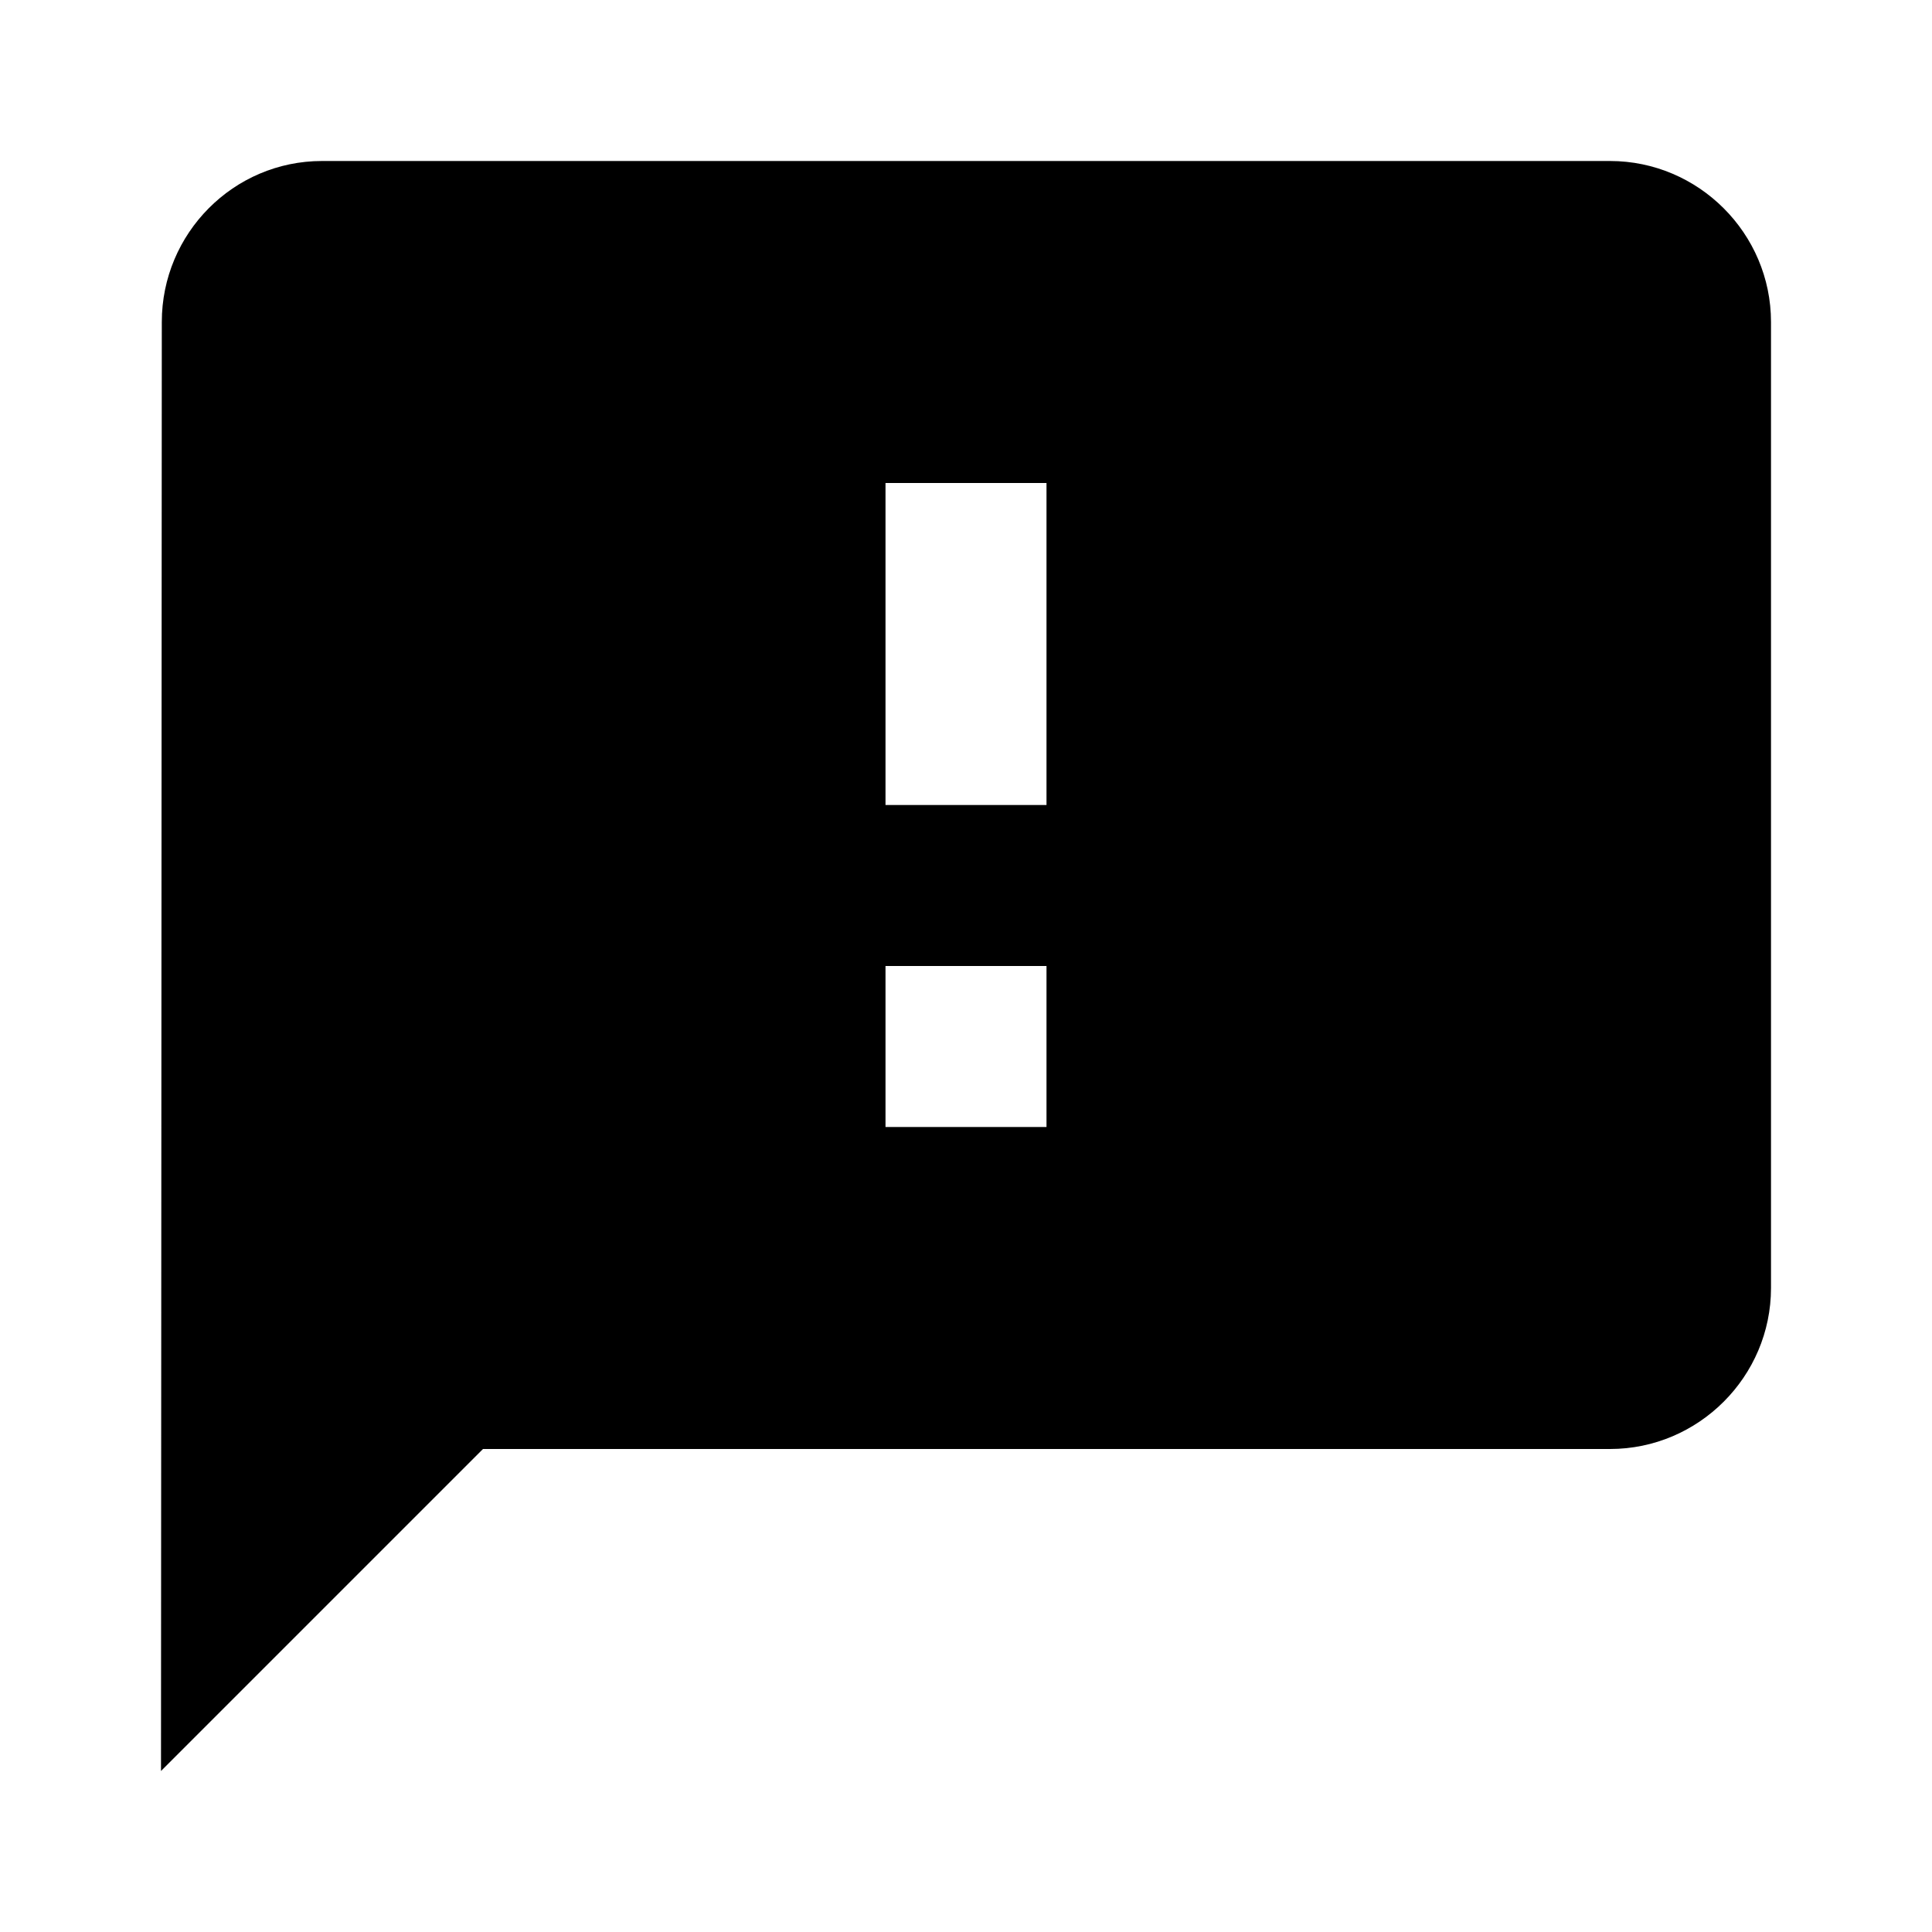
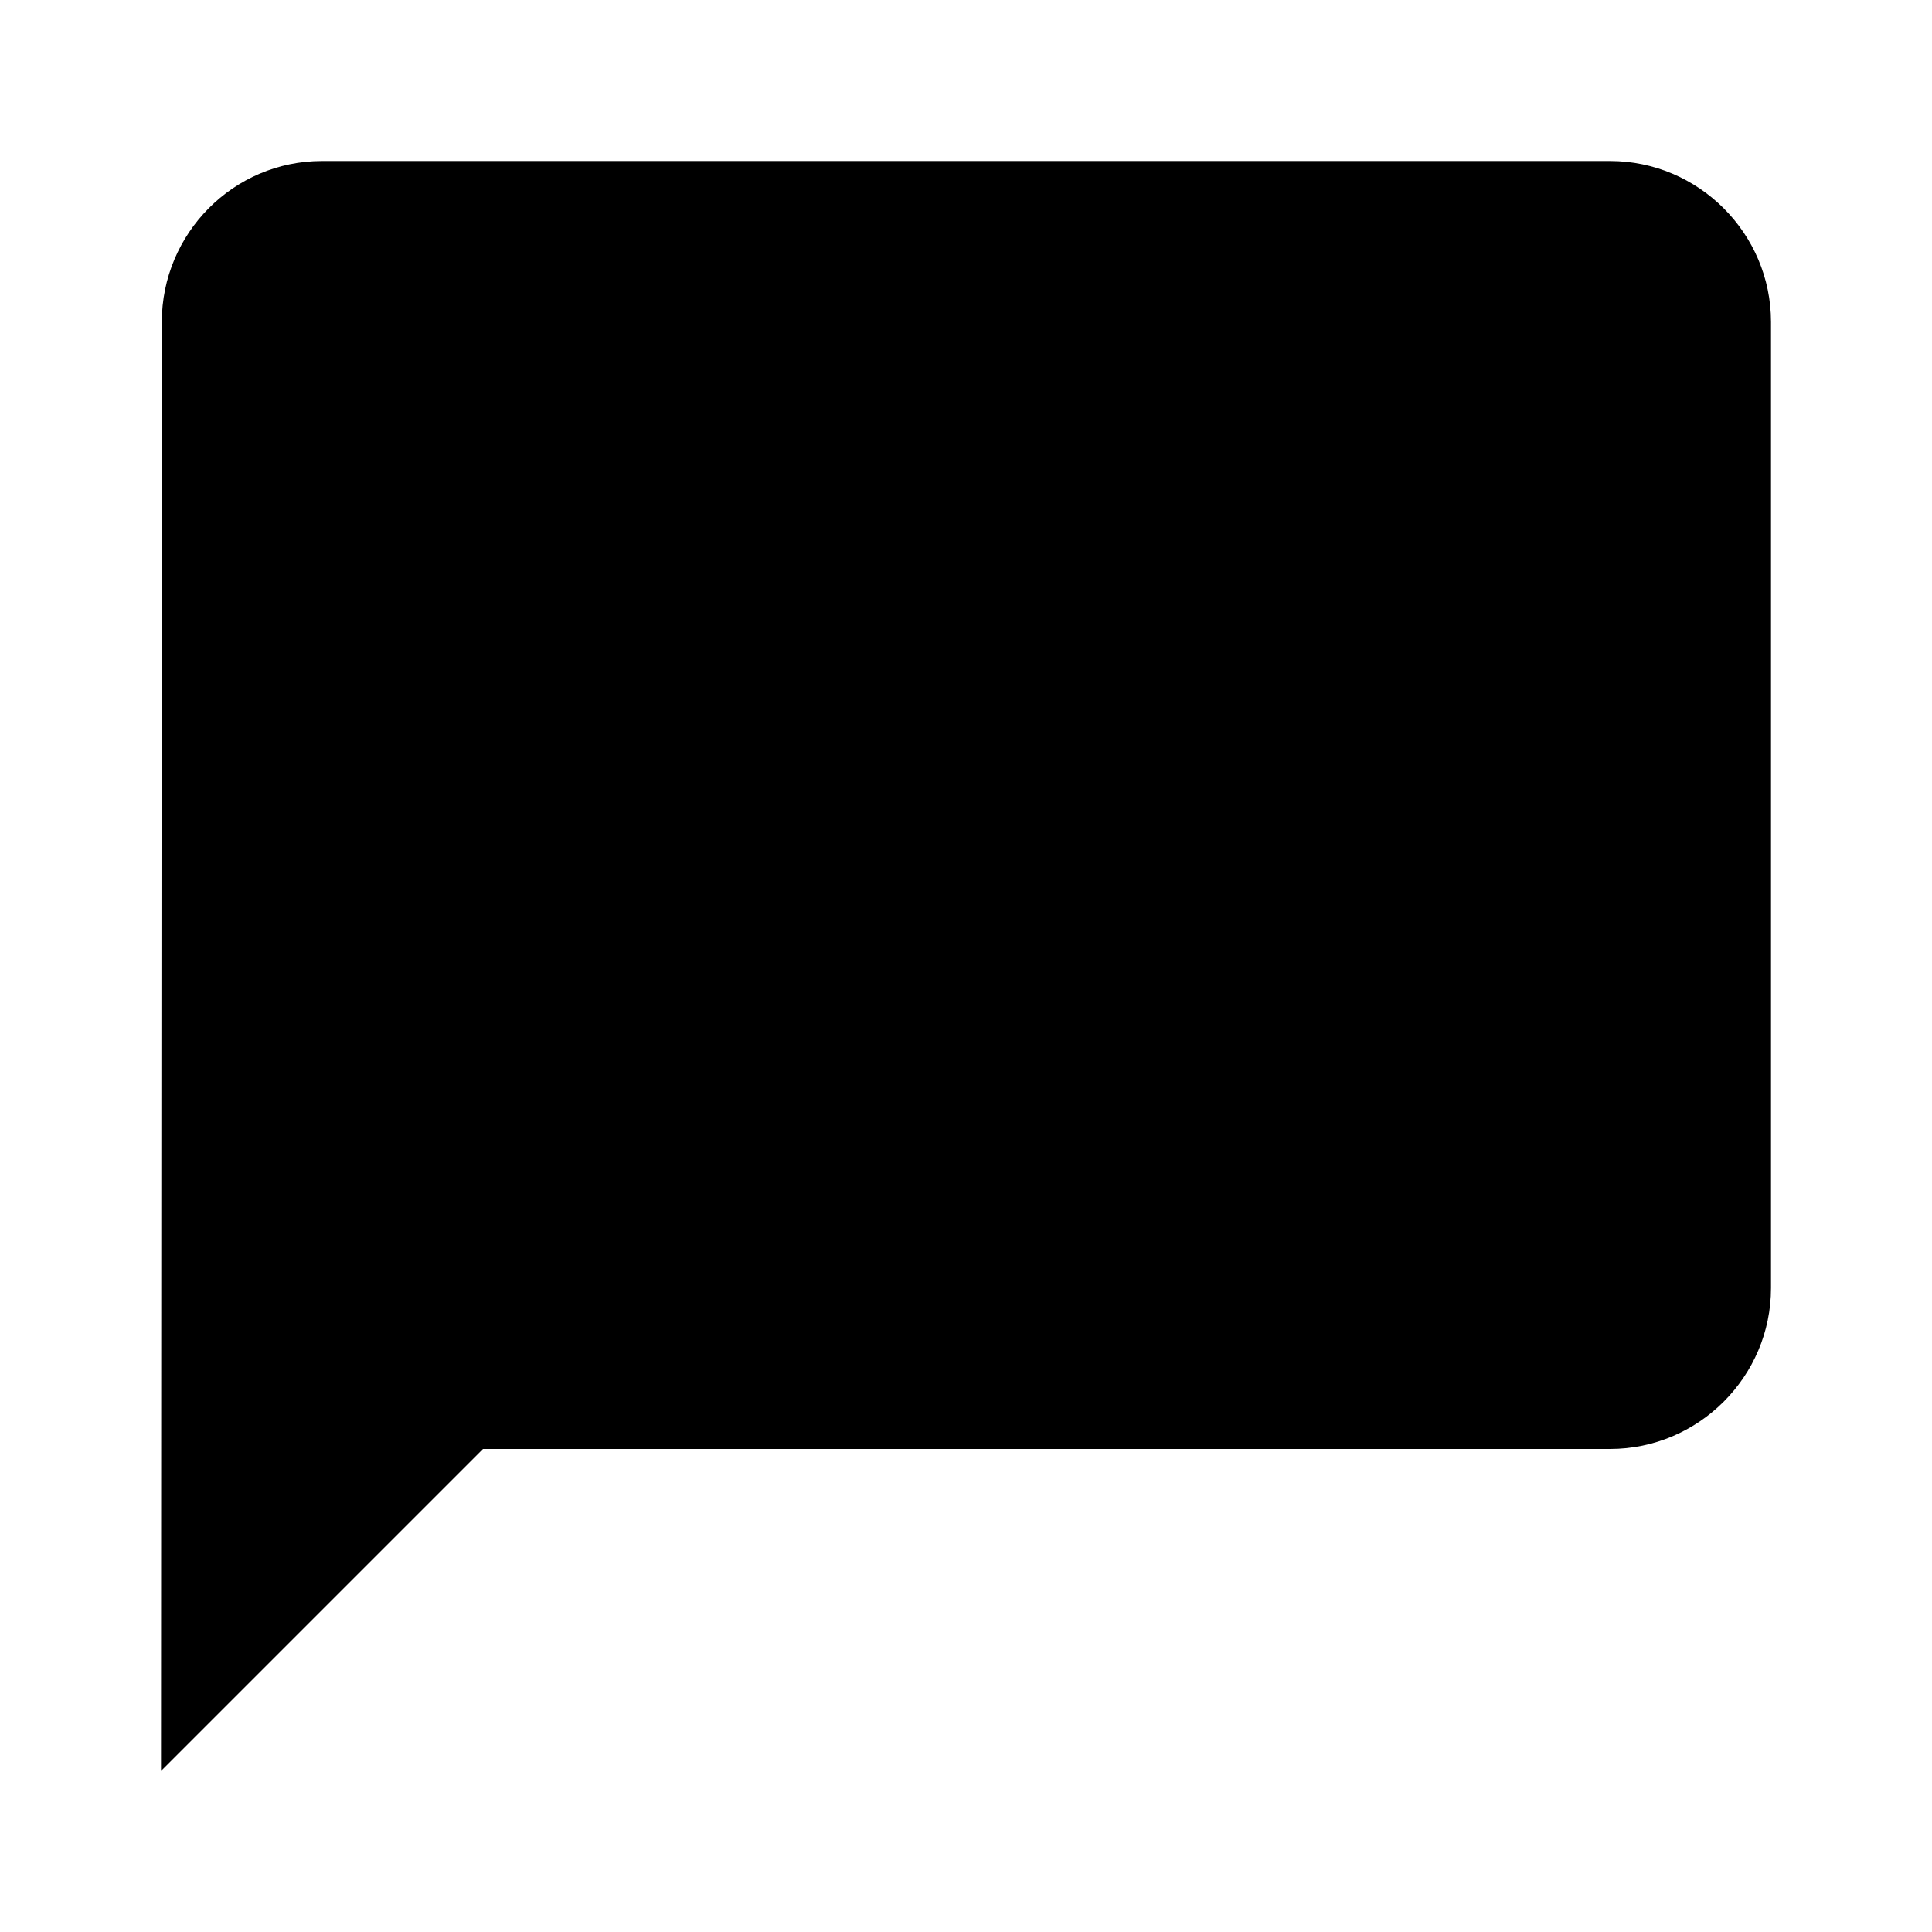
- <svg xmlns="http://www.w3.org/2000/svg" height="24" viewBox="0 0 24 24" width="24">
-   <path d="M0 0h24v24H0z" fill="none" />
-   <path d="M20 2H4c-1.1 0-1.99.9-1.99 2L2 22l4-4h14c1.1 0 2-.9 2-2V4c0-1.1-.9-2-2-2zm-7 12h-2v-2h2v2zm0-4h-2V6h2v4z" />
+ <svg xmlns="http://www.w3.org/2000/svg" height="24" viewBox="0 0 24 24" width="24" version="1.1">
+   <path d="M 24,0 H 0 v 24 h 24 z" fill="none" />
+   <path d="M 2.01,4 C 2.01,2.9 2.9,2 4,2 h 16 c 1.1,0 2,0.9 2,2 v 12 c 0,1.1 -0.9,2 -2,2 H 6 l -4,4 z" />
</svg>
